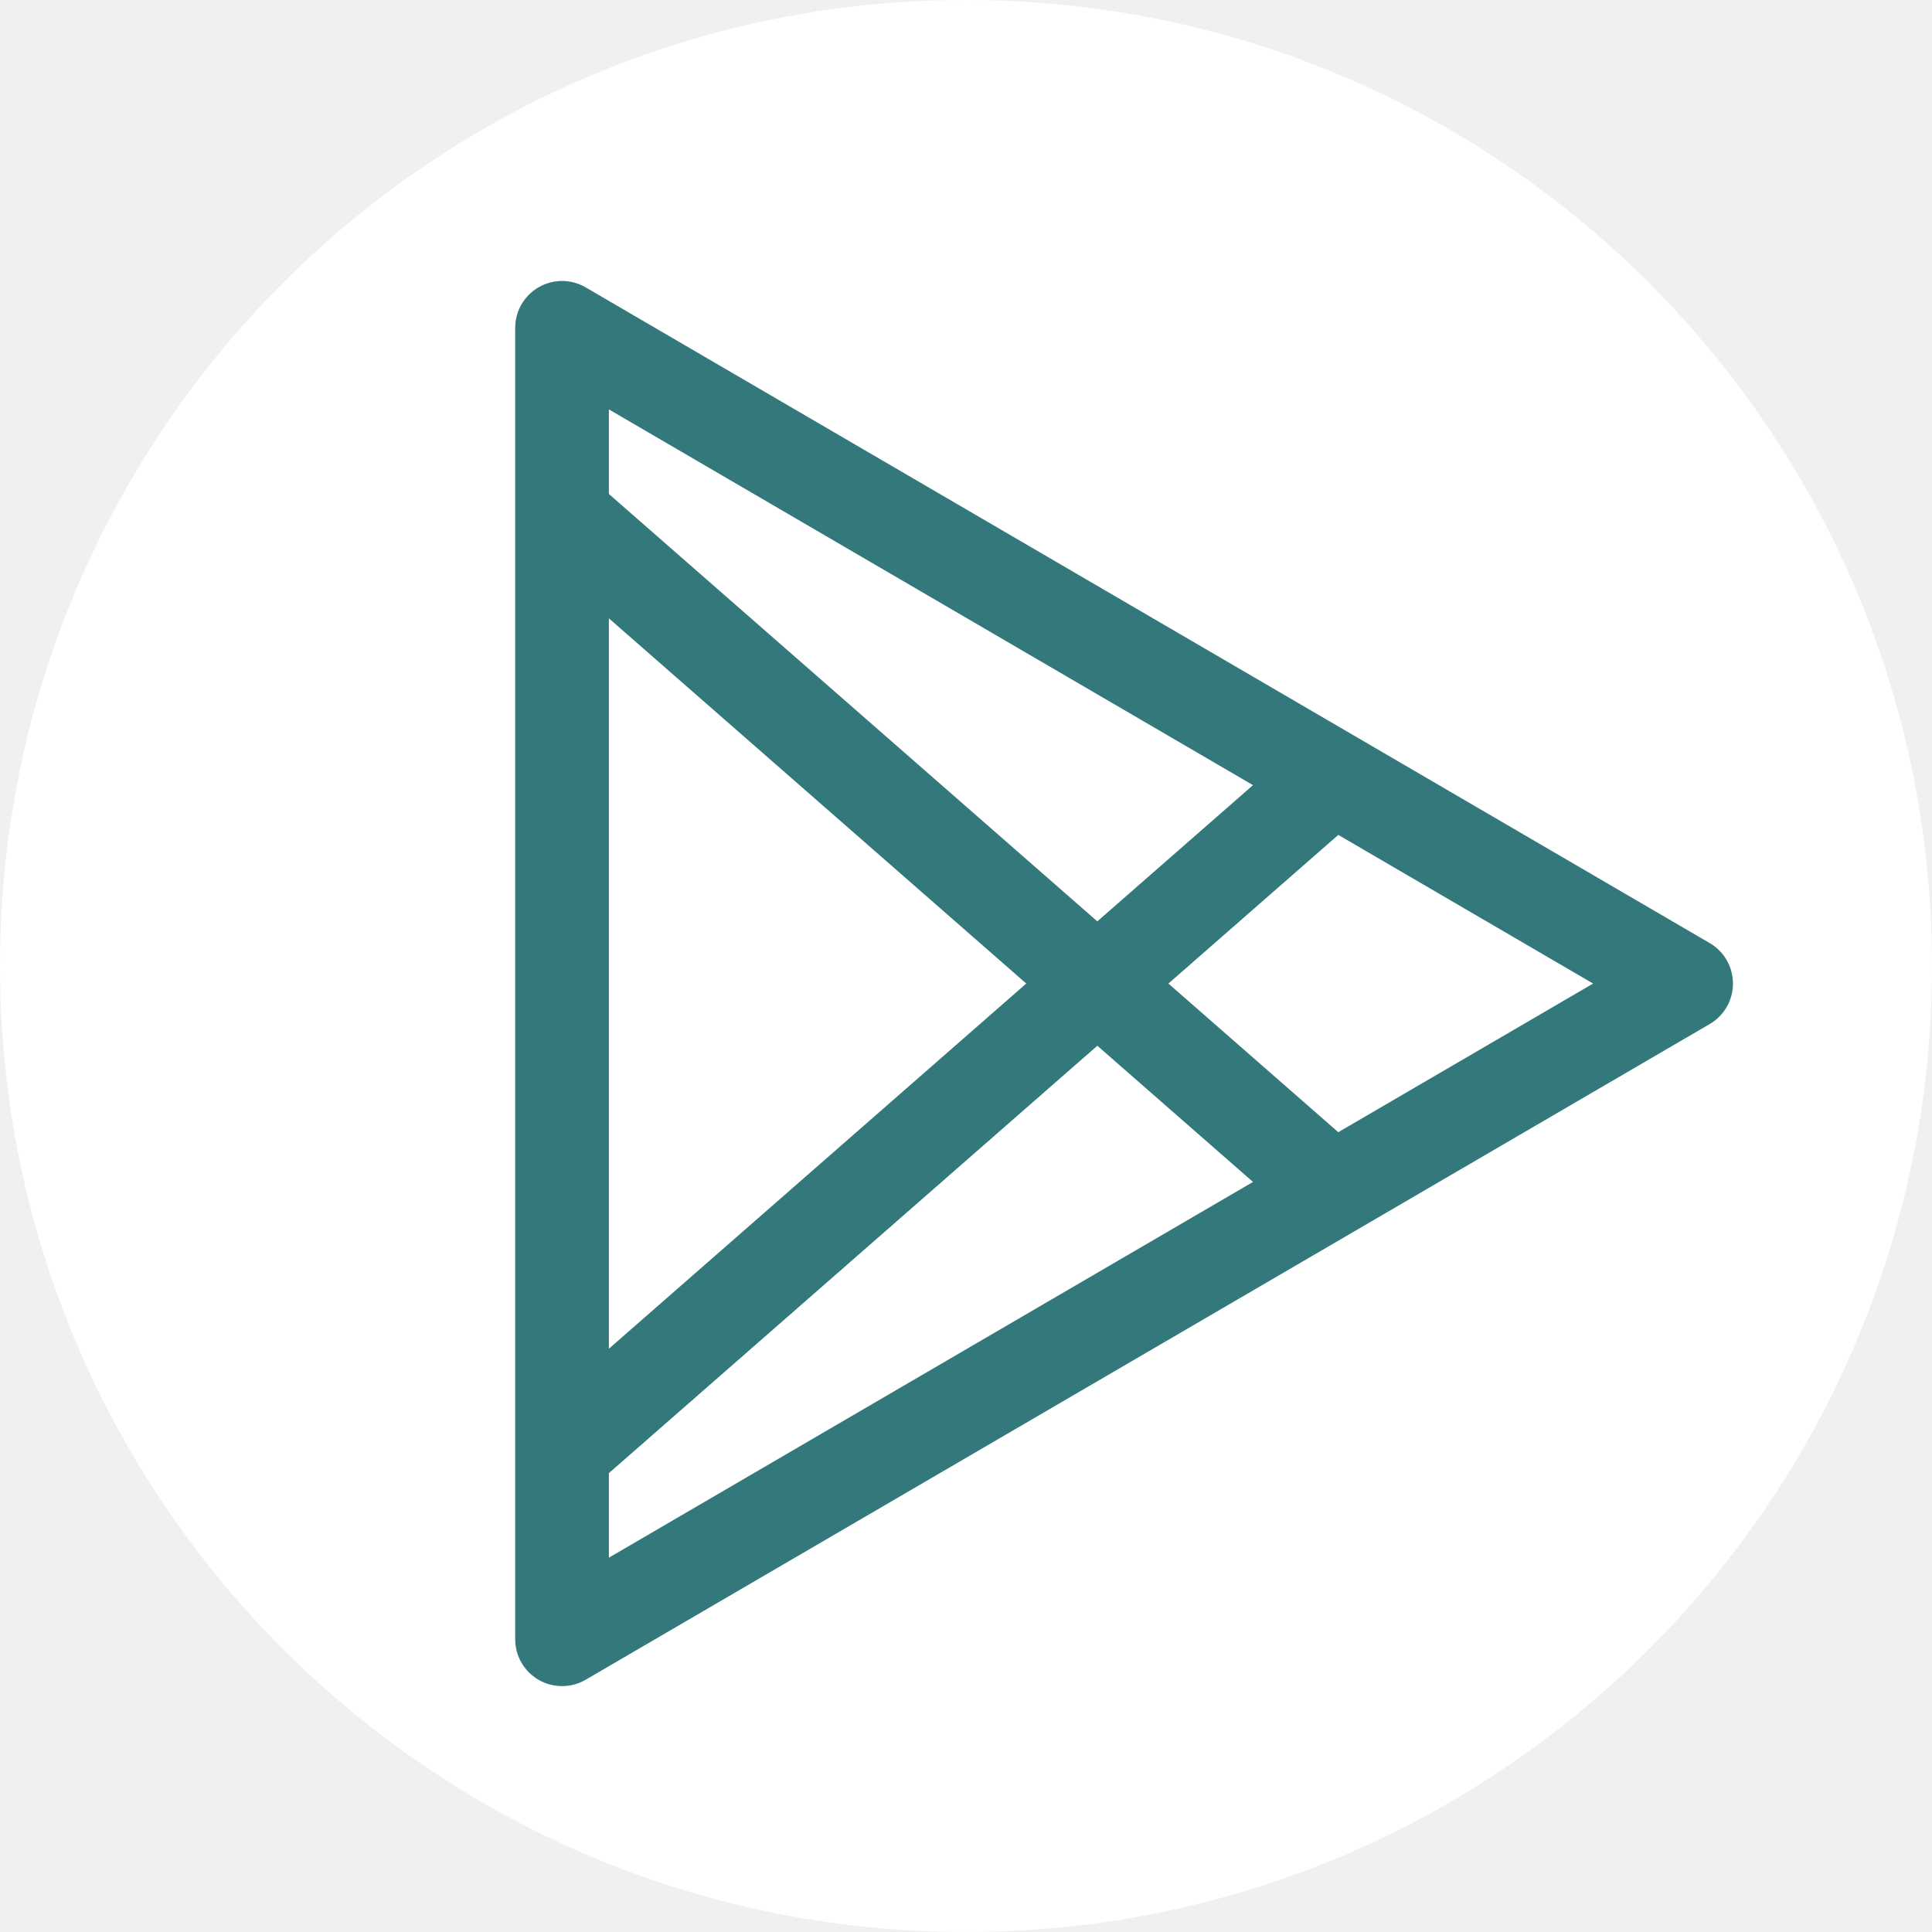
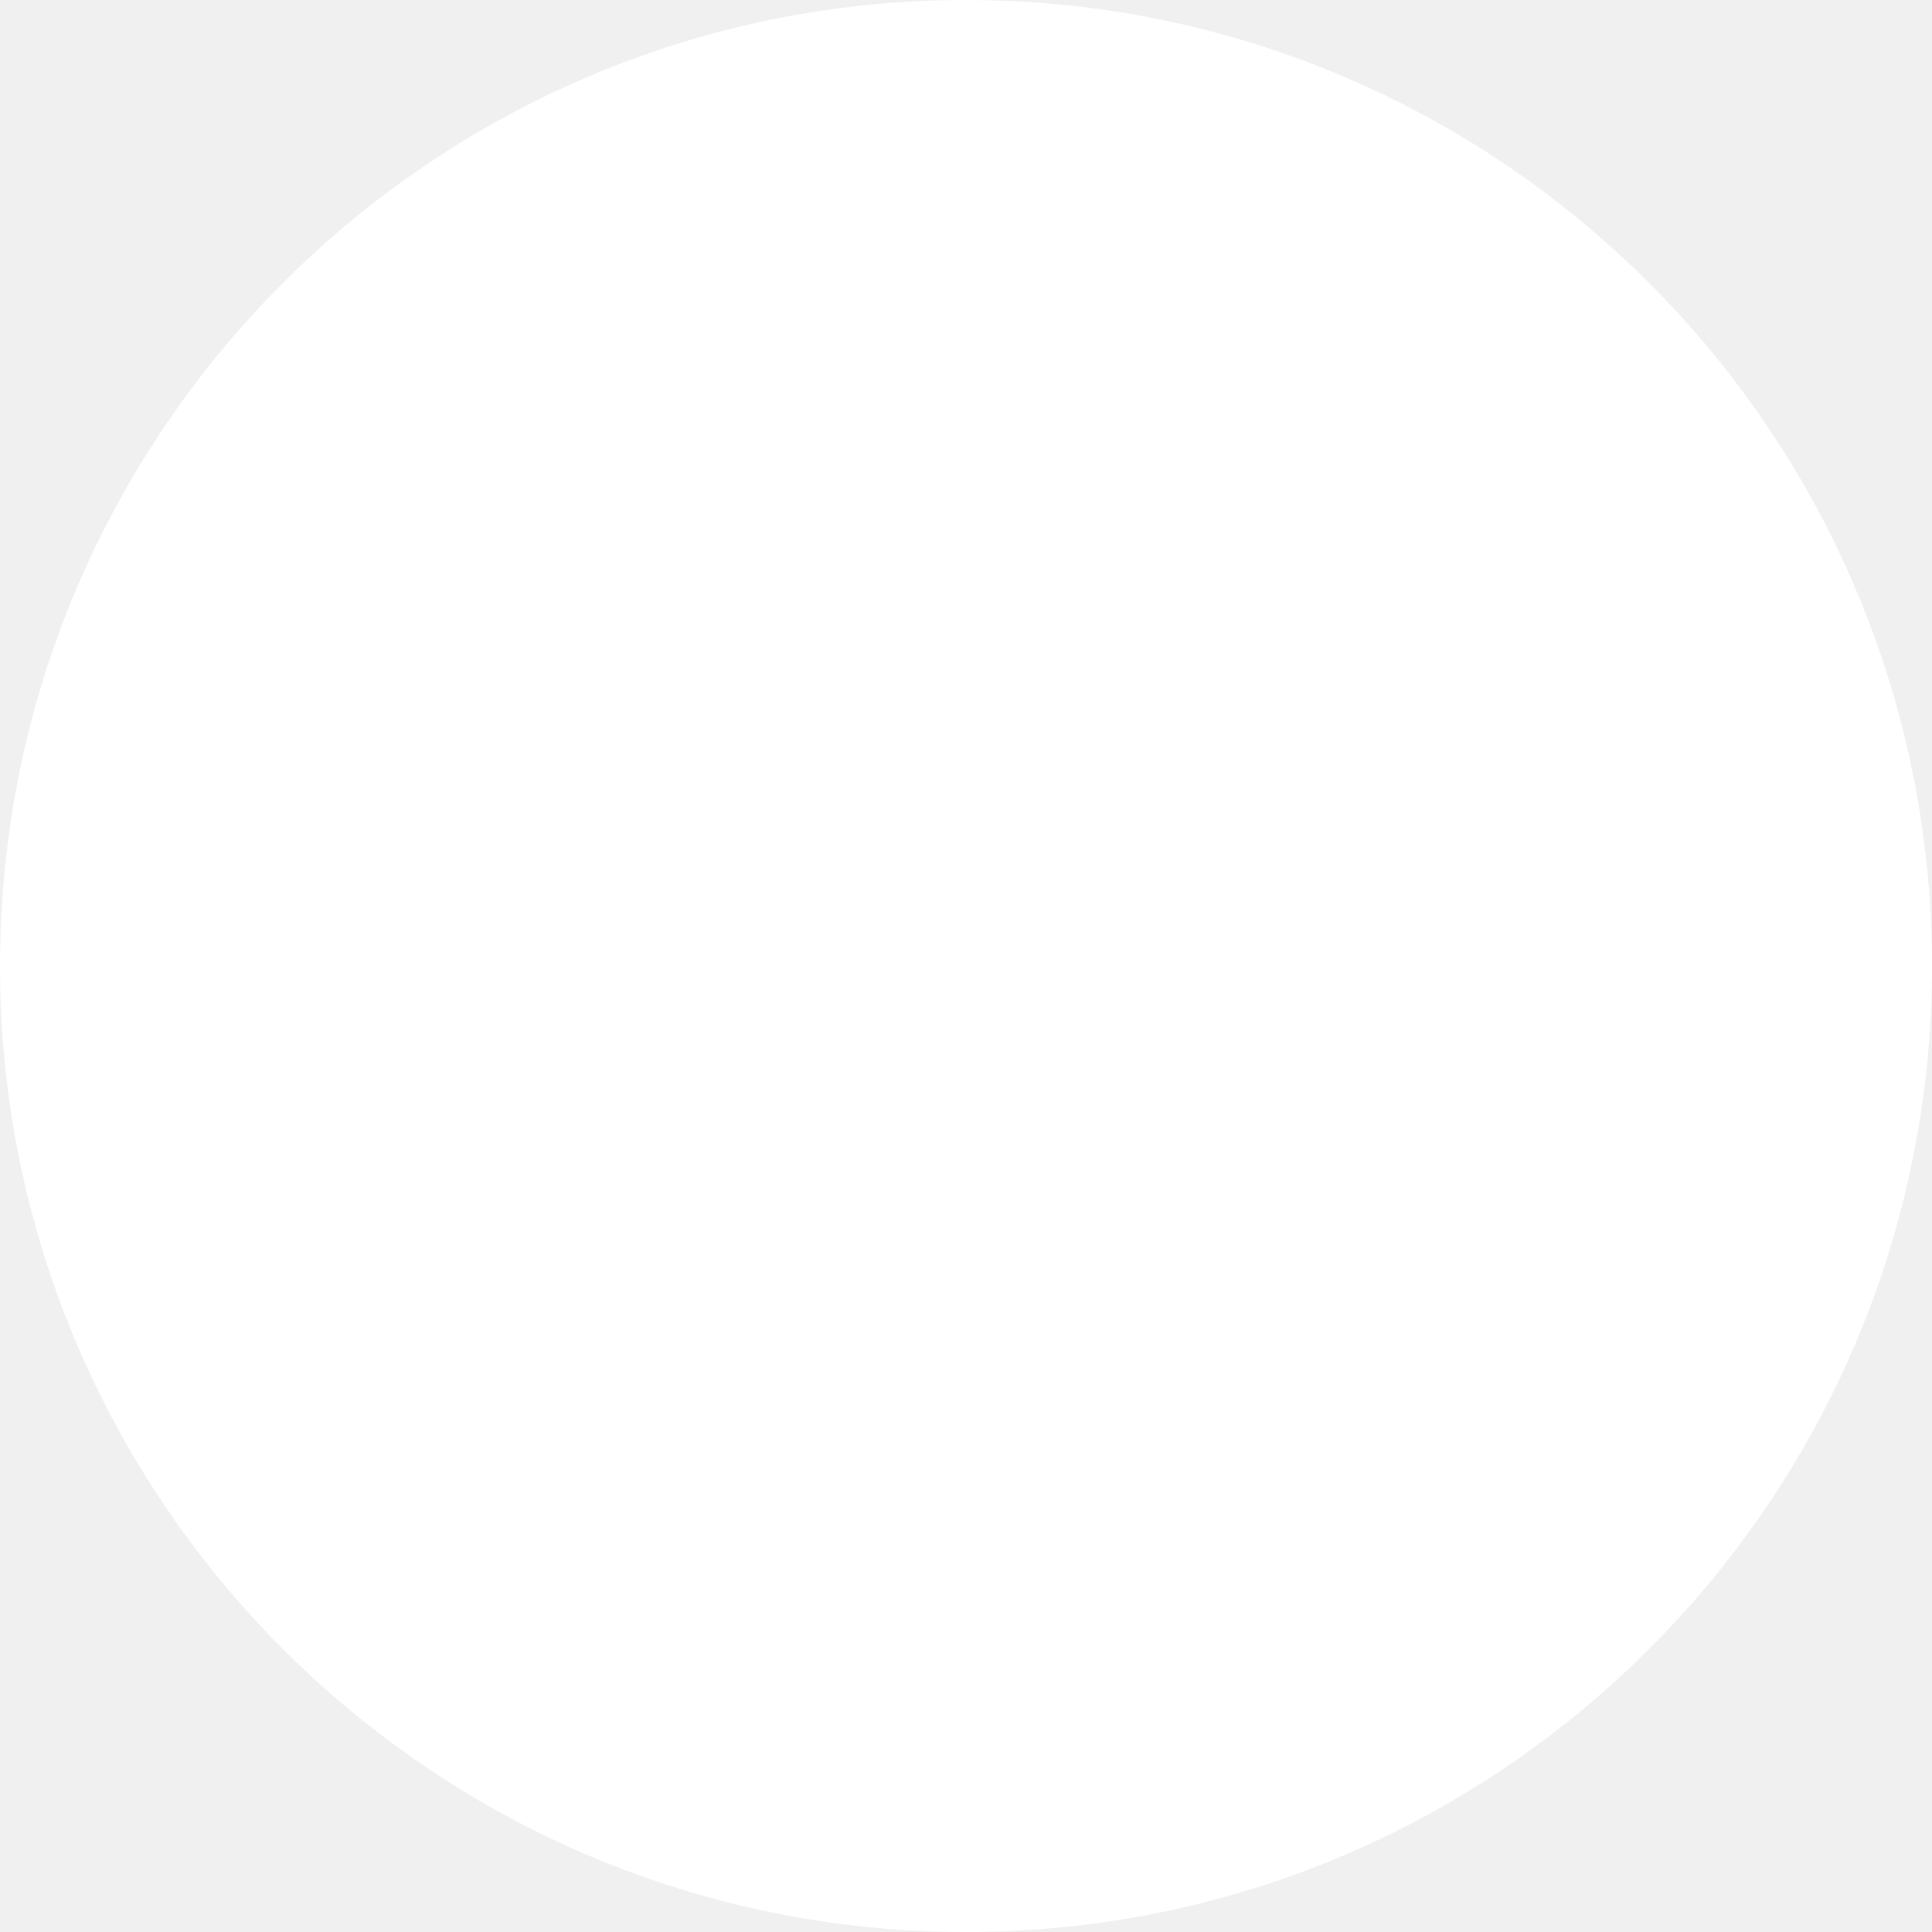
<svg xmlns="http://www.w3.org/2000/svg" width="51" height="51" viewBox="0 0 51 51" fill="none">
  <circle cx="25.5" cy="25.5" r="25.5" fill="white" />
  <g clip-path="url(#clip0)">
-     <path d="M14.836 8.654L15.46 7.586C15.272 7.476 15.058 7.418 14.841 7.417C14.623 7.417 14.409 7.473 14.22 7.582C14.032 7.69 13.875 7.846 13.766 8.035C13.657 8.223 13.6 8.437 13.6 8.654H14.836ZM14.836 43.272H13.6C13.6 43.49 13.657 43.704 13.766 43.892C13.875 44.08 14.032 44.236 14.22 44.345C14.409 44.453 14.623 44.51 14.841 44.509C15.058 44.508 15.272 44.45 15.46 44.341L14.836 43.272ZM44.509 25.963L45.132 27.032C45.319 26.923 45.474 26.767 45.582 26.579C45.689 26.392 45.746 26.18 45.746 25.963C45.746 25.747 45.689 25.535 45.582 25.347C45.474 25.16 45.319 25.004 45.132 24.895L44.509 25.963ZM13.6 8.654V43.272H16.073V8.654H13.6ZM15.46 44.341L45.132 27.032L43.886 24.895L14.213 42.204L15.46 44.341ZM45.132 24.895L15.46 7.586L14.213 9.722L43.886 27.032L45.132 24.895ZM15.65 39.257L35.432 21.948L33.805 20.088L14.023 37.397L15.65 39.257ZM14.023 14.529L33.805 31.838L35.432 29.979L15.65 12.67L14.023 14.529Z" fill="#33787B" />
+     <path d="M14.836 8.654L15.46 7.586C15.272 7.476 15.058 7.418 14.841 7.417C14.623 7.417 14.409 7.473 14.22 7.582C14.032 7.69 13.875 7.846 13.766 8.035C13.657 8.223 13.6 8.437 13.6 8.654H14.836ZM14.836 43.272H13.6C13.6 43.49 13.657 43.704 13.766 43.892C13.875 44.08 14.032 44.236 14.22 44.345C14.409 44.453 14.623 44.51 14.841 44.509C15.058 44.508 15.272 44.45 15.46 44.341L14.836 43.272ZM44.509 25.963L45.132 27.032C45.319 26.923 45.474 26.767 45.582 26.579C45.689 26.392 45.746 26.18 45.746 25.963C45.746 25.747 45.689 25.535 45.582 25.347C45.474 25.16 45.319 25.004 45.132 24.895L44.509 25.963ZM13.6 8.654V43.272H16.073V8.654H13.6ZM15.46 44.341L45.132 27.032L43.886 24.895L14.213 42.204L15.46 44.341ZM45.132 24.895L15.46 7.586L14.213 9.722L43.886 27.032L45.132 24.895ZM15.65 39.257L35.432 21.948L33.805 20.088L14.023 37.397L15.65 39.257ZM14.023 14.529L33.805 31.838L35.432 29.979L15.65 12.67L14.023 14.529Z" fill="current" />
  </g>
  <defs>
    <clipPath id="clip0">
      <rect width="37.091" height="37.091" fill="white" transform="translate(11.1273 7.41797)" />
    </clipPath>
  </defs>
</svg>
